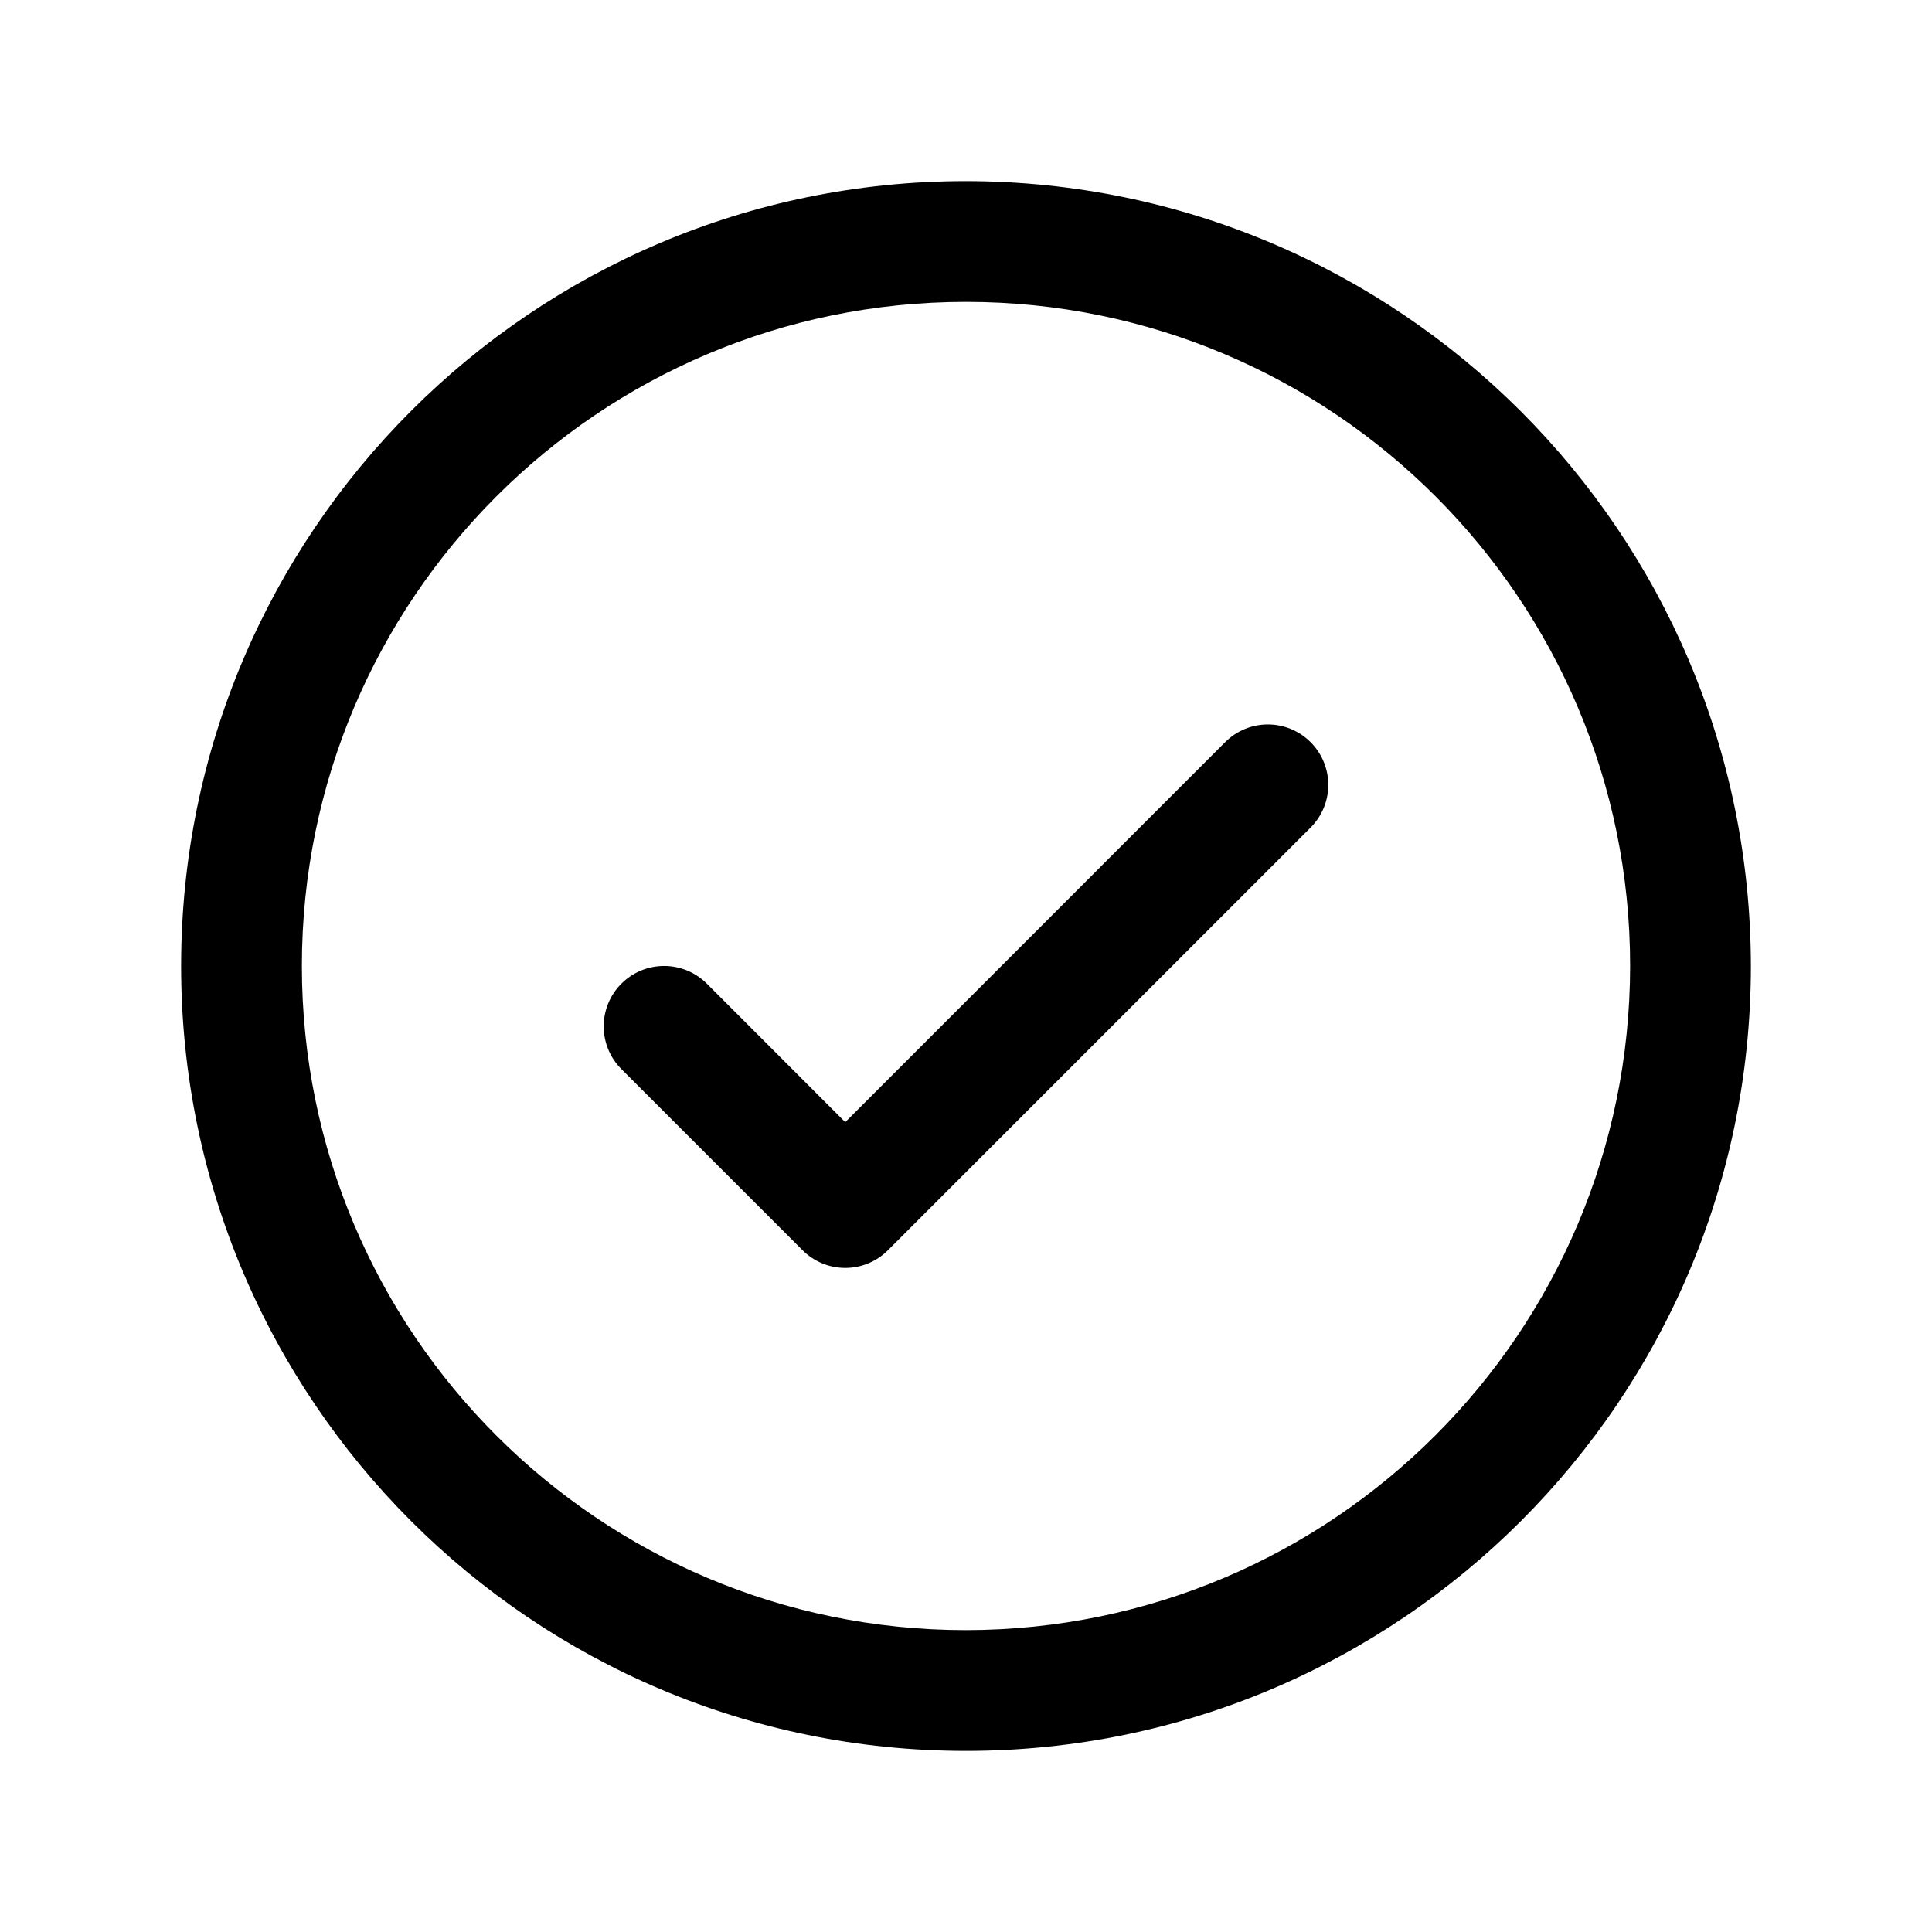
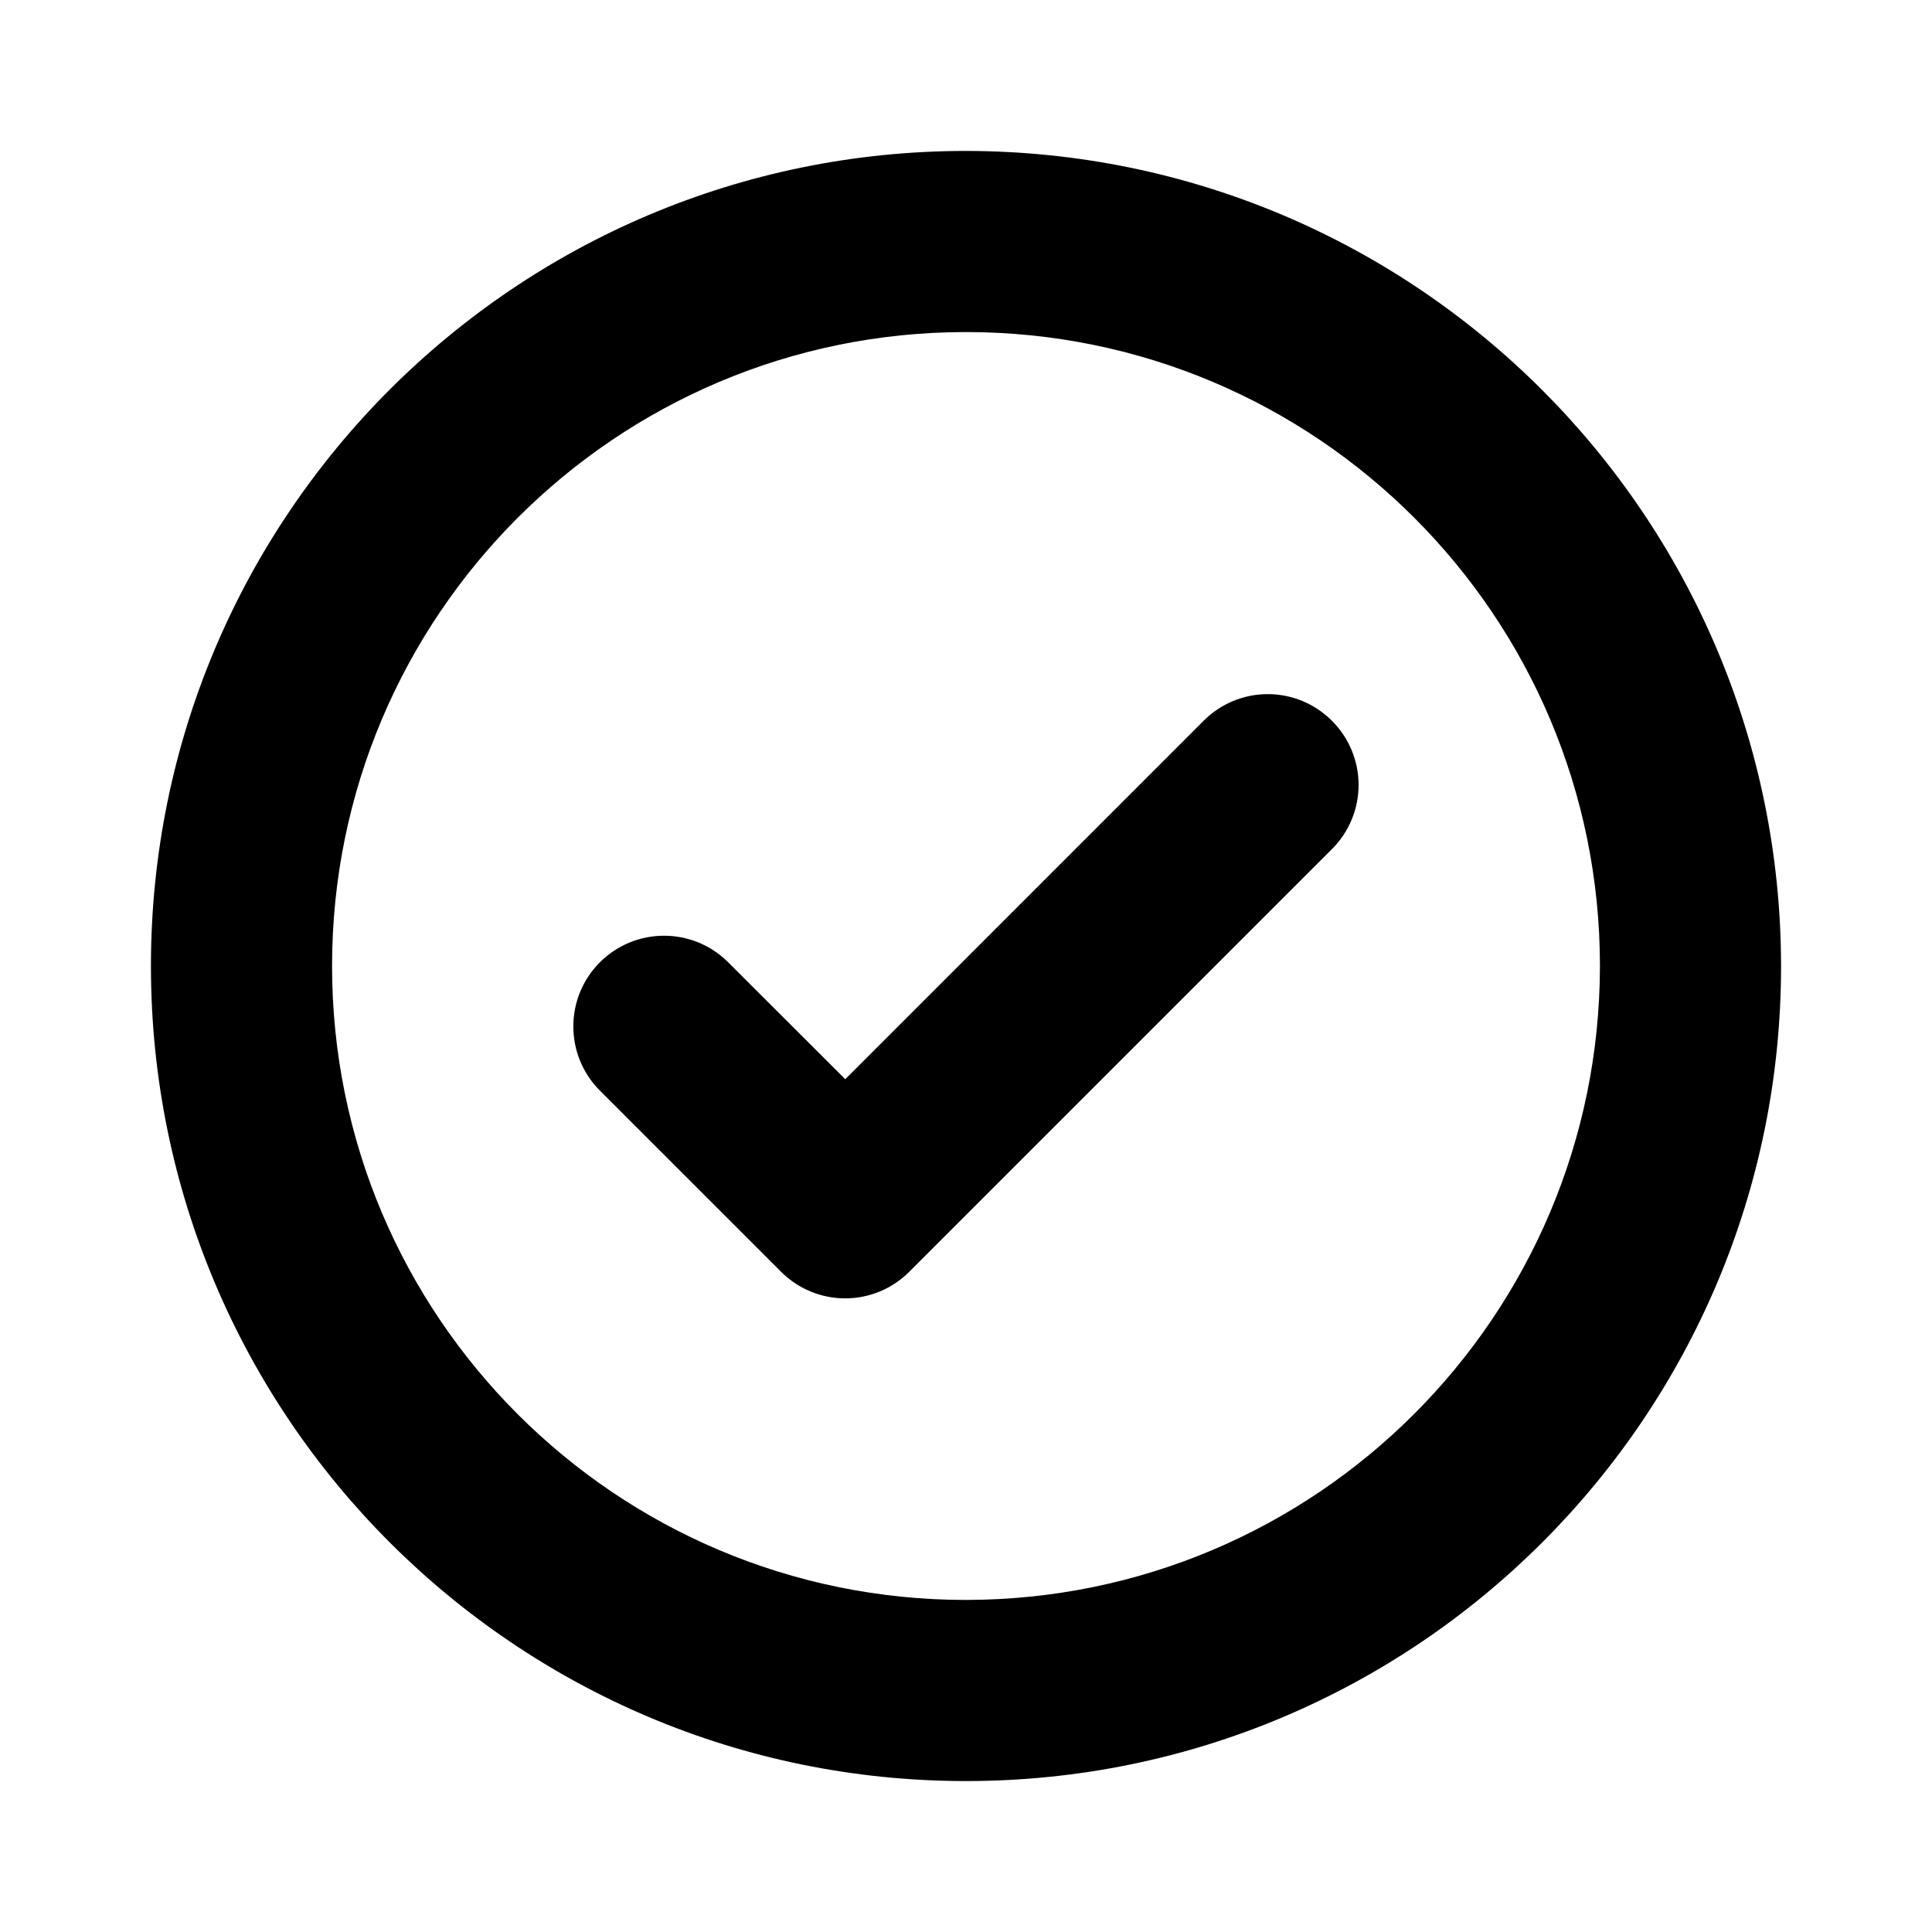
<svg xmlns="http://www.w3.org/2000/svg" viewBox="0 0 256 256" fill="currentColor">
-   <path d="M173.66,98.34a8,8,0,0,1,0,11.32l-56,56a8,8,0,0,1-11.32,0l-24-24a8,8,0,0,1,11.32-11.32L112,148.69l50.34-50.35A8,8,0,0,1,173.66,98.34ZM232,128A104,104,0,1,1,128,24,104.11,104.11,0,0,1,232,128Zm-16,0a88,88,0,1,0-88,88A88.1,88.1,0,0,0,216,128Z" />
+   <path d="M176.49,95.51a12,12,0,0,1,0,17l-56,56a12,12,0,0,1-17,0l-24-24a12,12,0,1,1,17-17L112,143l47.51-47.52A12,12,0,0,1,176.49,95.51ZM236,128A108,108,0,1,1,128,20,108.12,108.12,0,0,1,236,128Zm-24,0a84,84,0,1,0-84,84A84.09,84.09,0,0,0,212,128Z" />
</svg>
